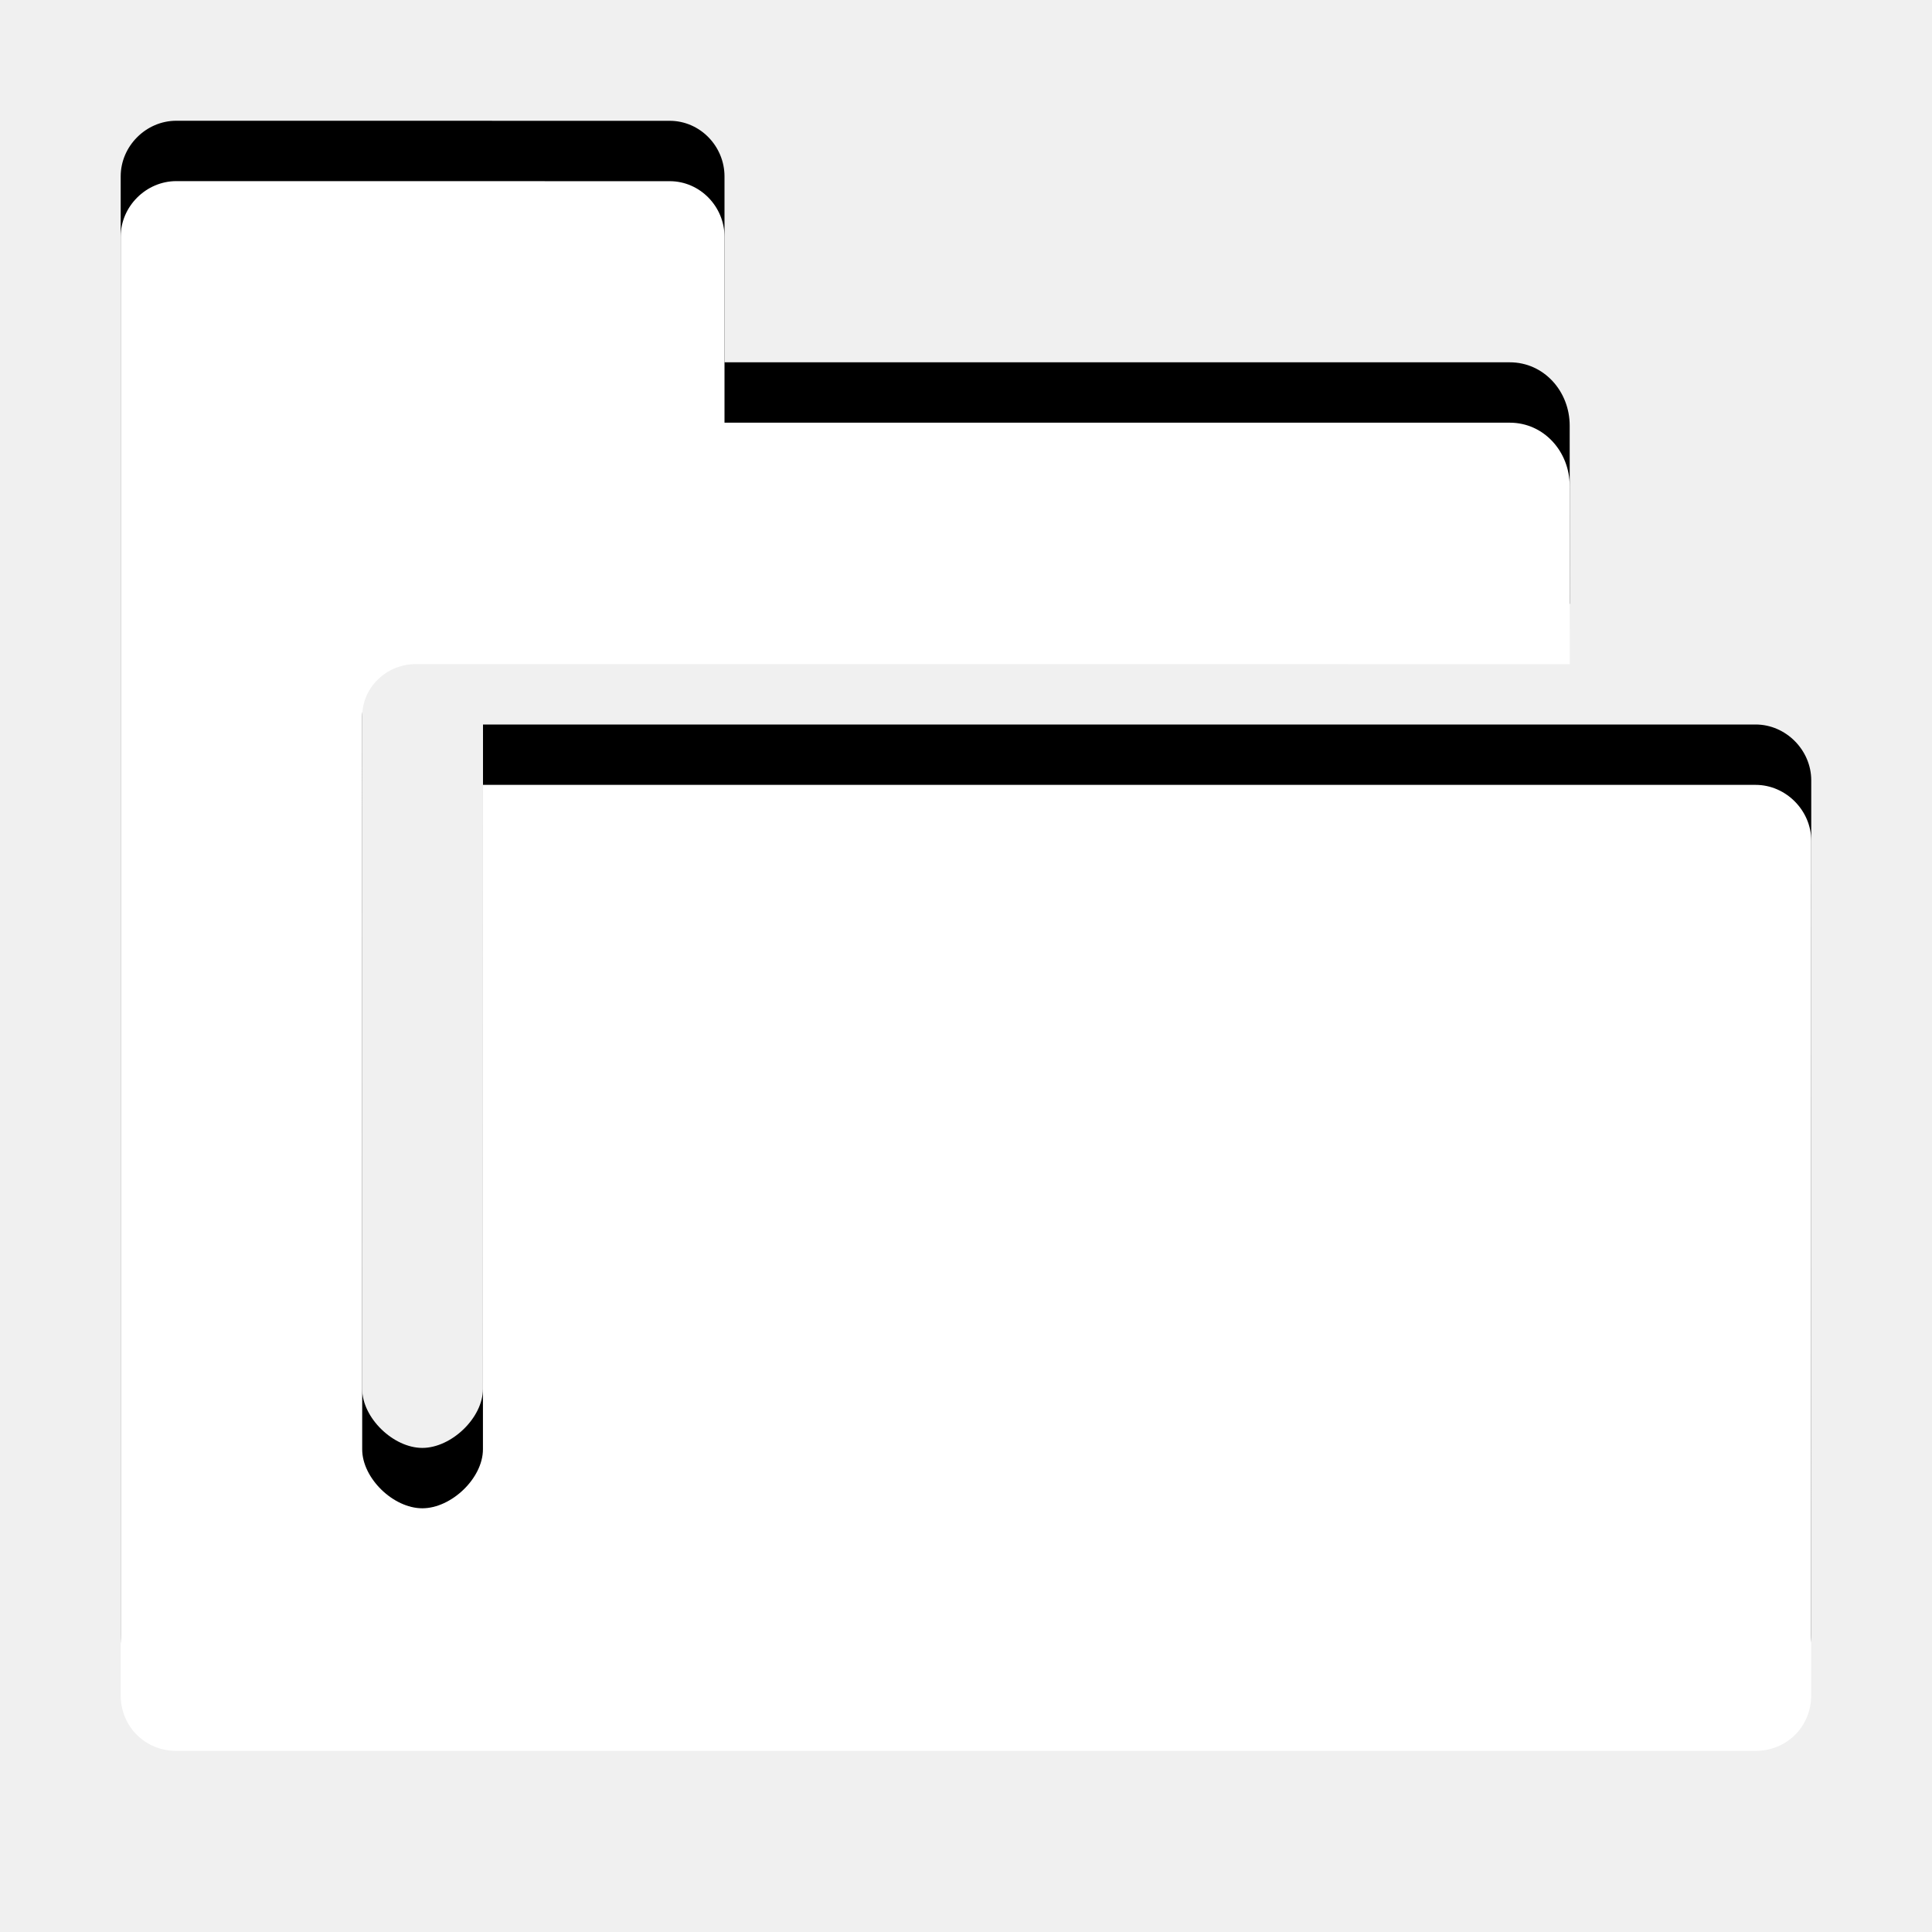
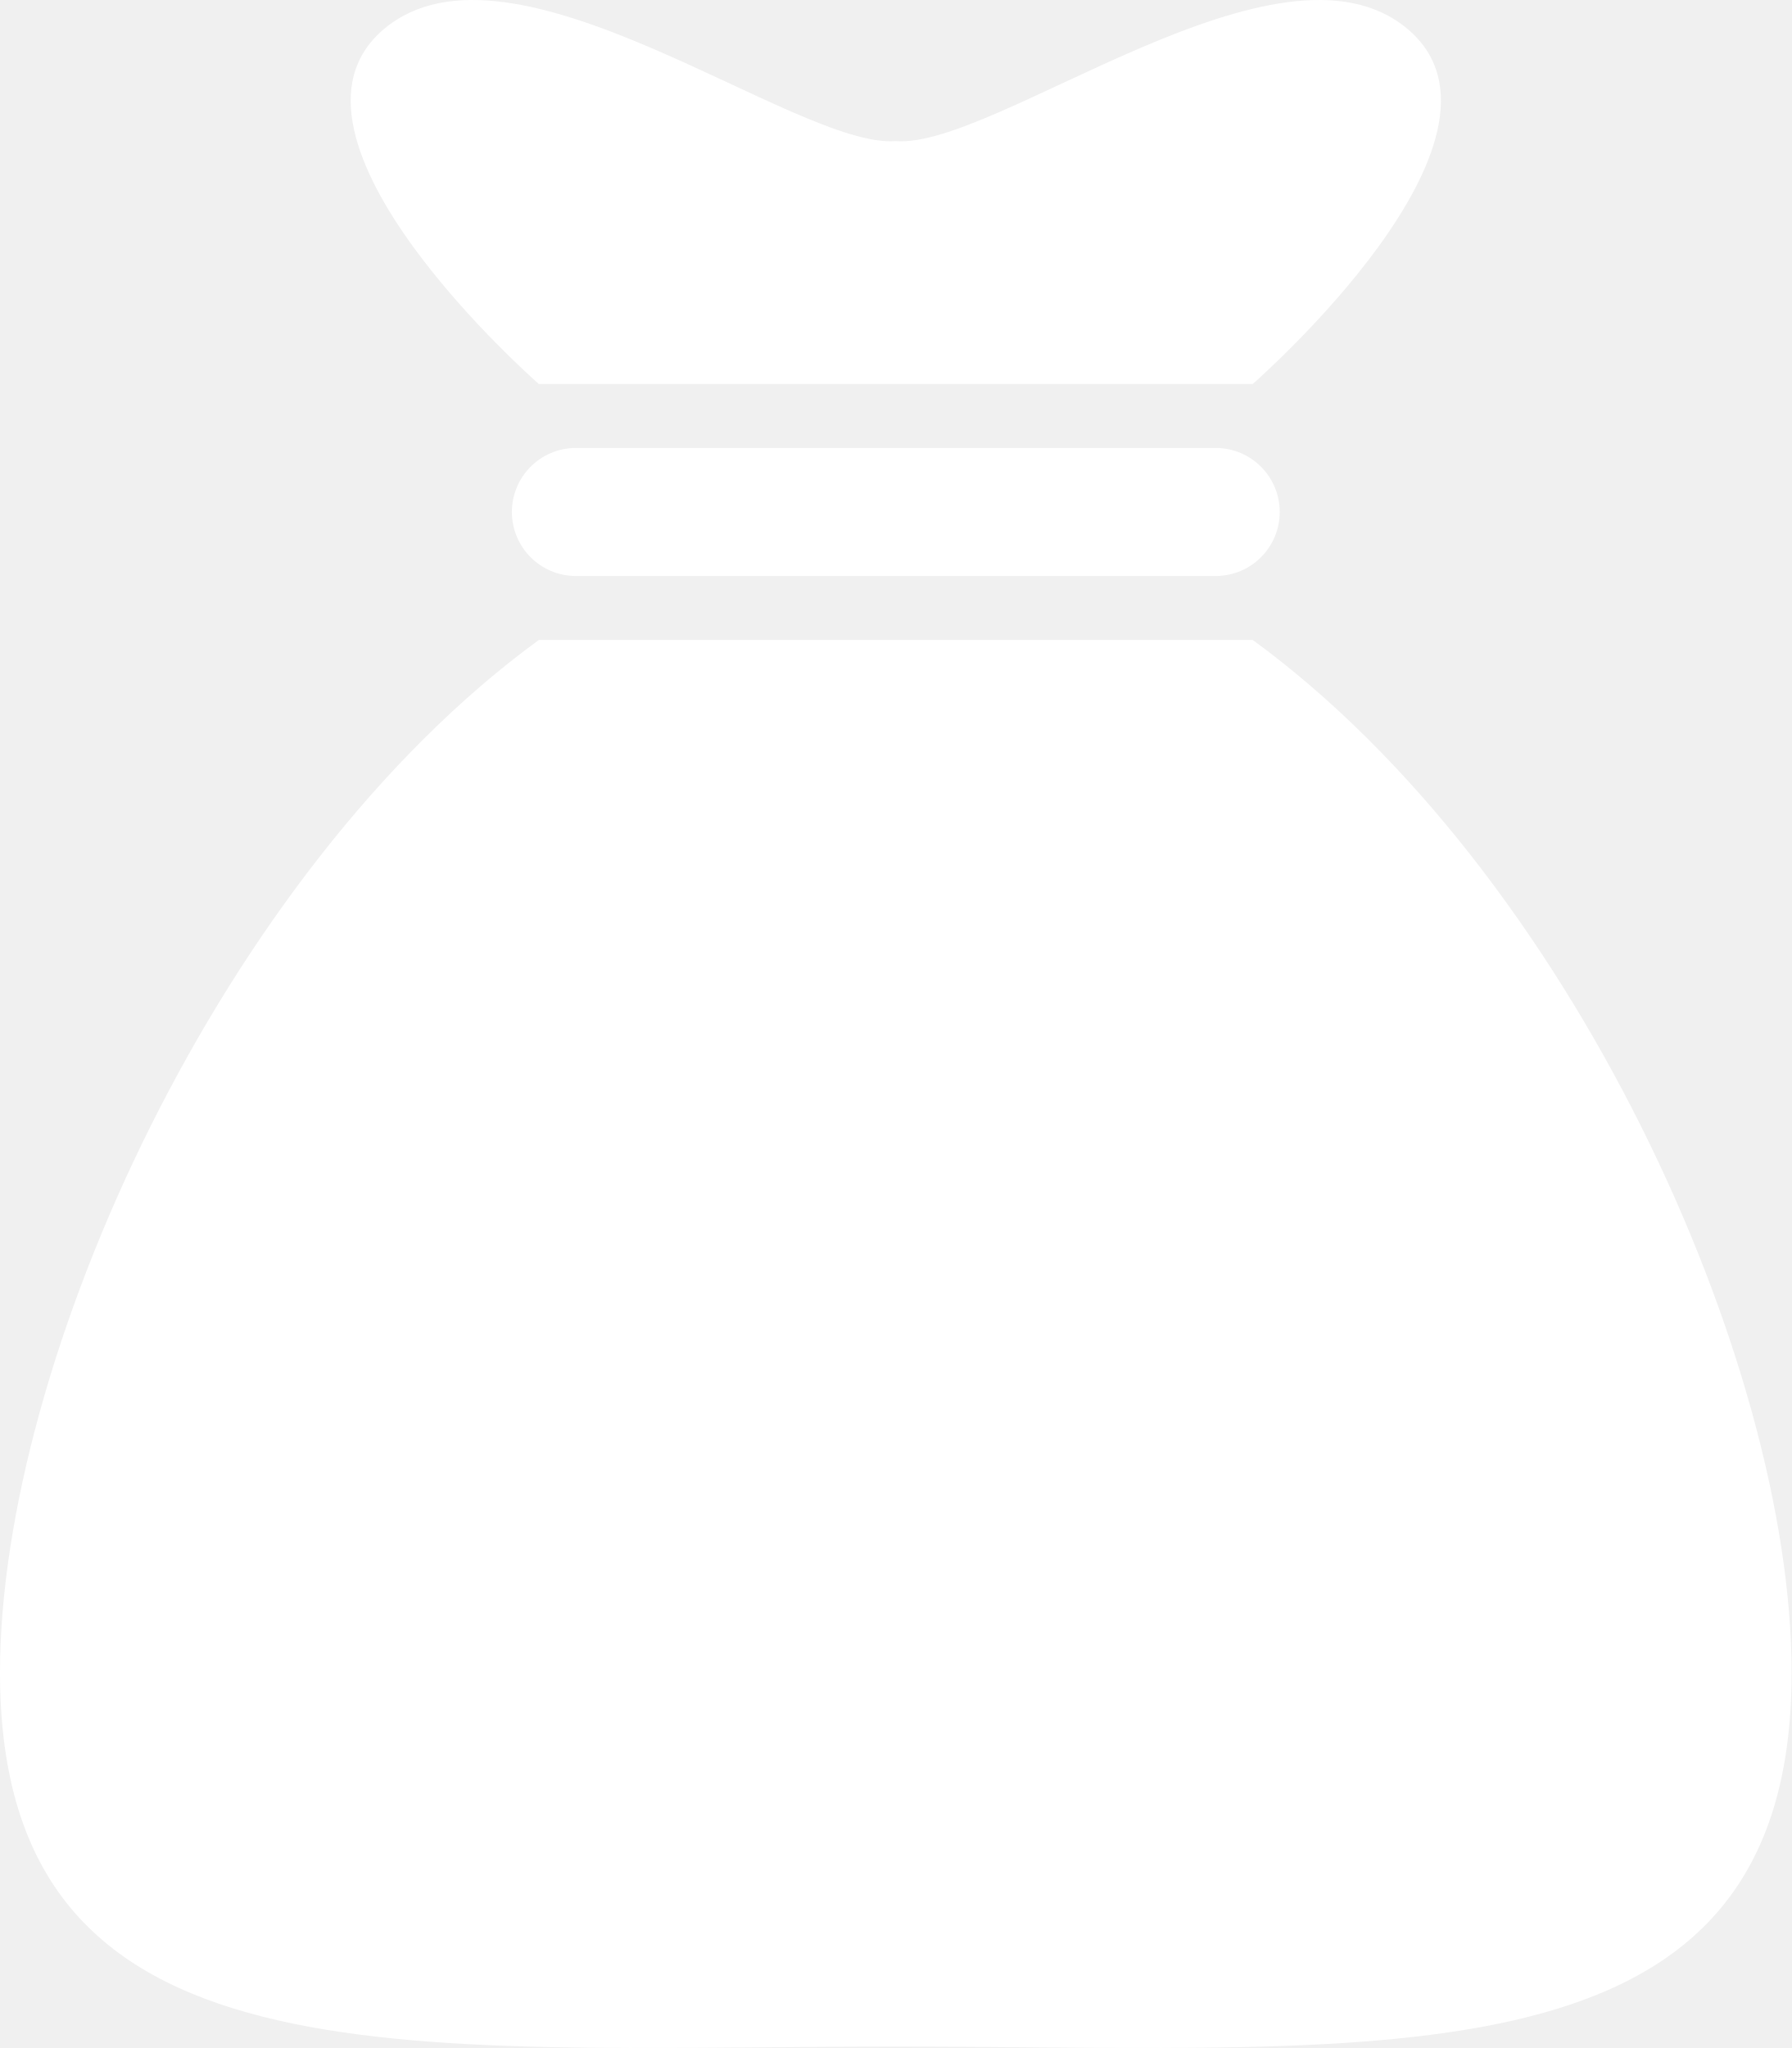
- <svg xmlns="http://www.w3.org/2000/svg" height="32" width="32" version="1.1">
-   <g transform="translate(573.14 110.3)" fill-rule="evenodd">
-     <path d="m-570.22-108.3c-0.501 0-0.921 0.42-0.921 0.921v24.158c0 0.517 0.403 0.921 0.921 0.921h26.158c0.518 0 0.921-0.403 0.921-0.921l0.001-14.154c0-0.501-0.42-0.925-0.921-0.925h-21.079l-0.001 11.005c0 0.48-0.524 0.977-1.004 0.977-0.48 0-0.996-0.497-0.996-0.977l0.001-12.143c0-0.48 0.405-0.862 0.885-0.862h4.594l14.521 0.001-0.001-2.952c0-0.567-0.426-1.048-0.992-1.048h-13.007v-3.079c0-0.501-0.406-0.921-0.907-0.921z" />
-     <path d="m-570.22-107.3c-0.501 0-0.921 0.42-0.921 0.921v24.158c0 0.517 0.403 0.921 0.921 0.921h26.158c0.518 0 0.921-0.403 0.921-0.921l0.001-14.154c0-0.501-0.42-0.925-0.921-0.925h-21.079l-0.001 11.005c0 0.48-0.524 0.977-1.004 0.977-0.48 0-0.996-0.497-0.996-0.977l0.001-12.143c0-0.48 0.405-0.862 0.885-0.862h4.594l14.521 0.001-0.001-2.952c0-0.567-0.426-1.048-0.992-1.048h-13.007v-3.079c0-0.501-0.406-0.921-0.907-0.921z" fill="#fff" />
-   </g>
+ <svg xmlns="http://www.w3.org/2000/svg" id="Layer_1" data-name="Layer 1" viewBox="0 0 448 511.994">
+   <defs>
+     <style>.cls-1{fill:#fff;}</style>
+   </defs>
+   <path class="cls-1" d="M336,111.797a16,16,0,0,1,0,32H176a16,16,0,0,1,0-32Zm9.25,48H166.734C87.469,217.609,32,340.141,32,417.953c0,104.656,100.281,93.5,224,93.5s224,11.156,224-93.5C480,340.141,424.531,217.609,345.25,159.797Zm-178.516-64H345.25S416,34.078,384,7.078s-103,30-128,28c-25,2-96-55-128-28S166.734,95.797,166.734,95.797Z" transform="translate(-32 0.1964)" />
</svg>
